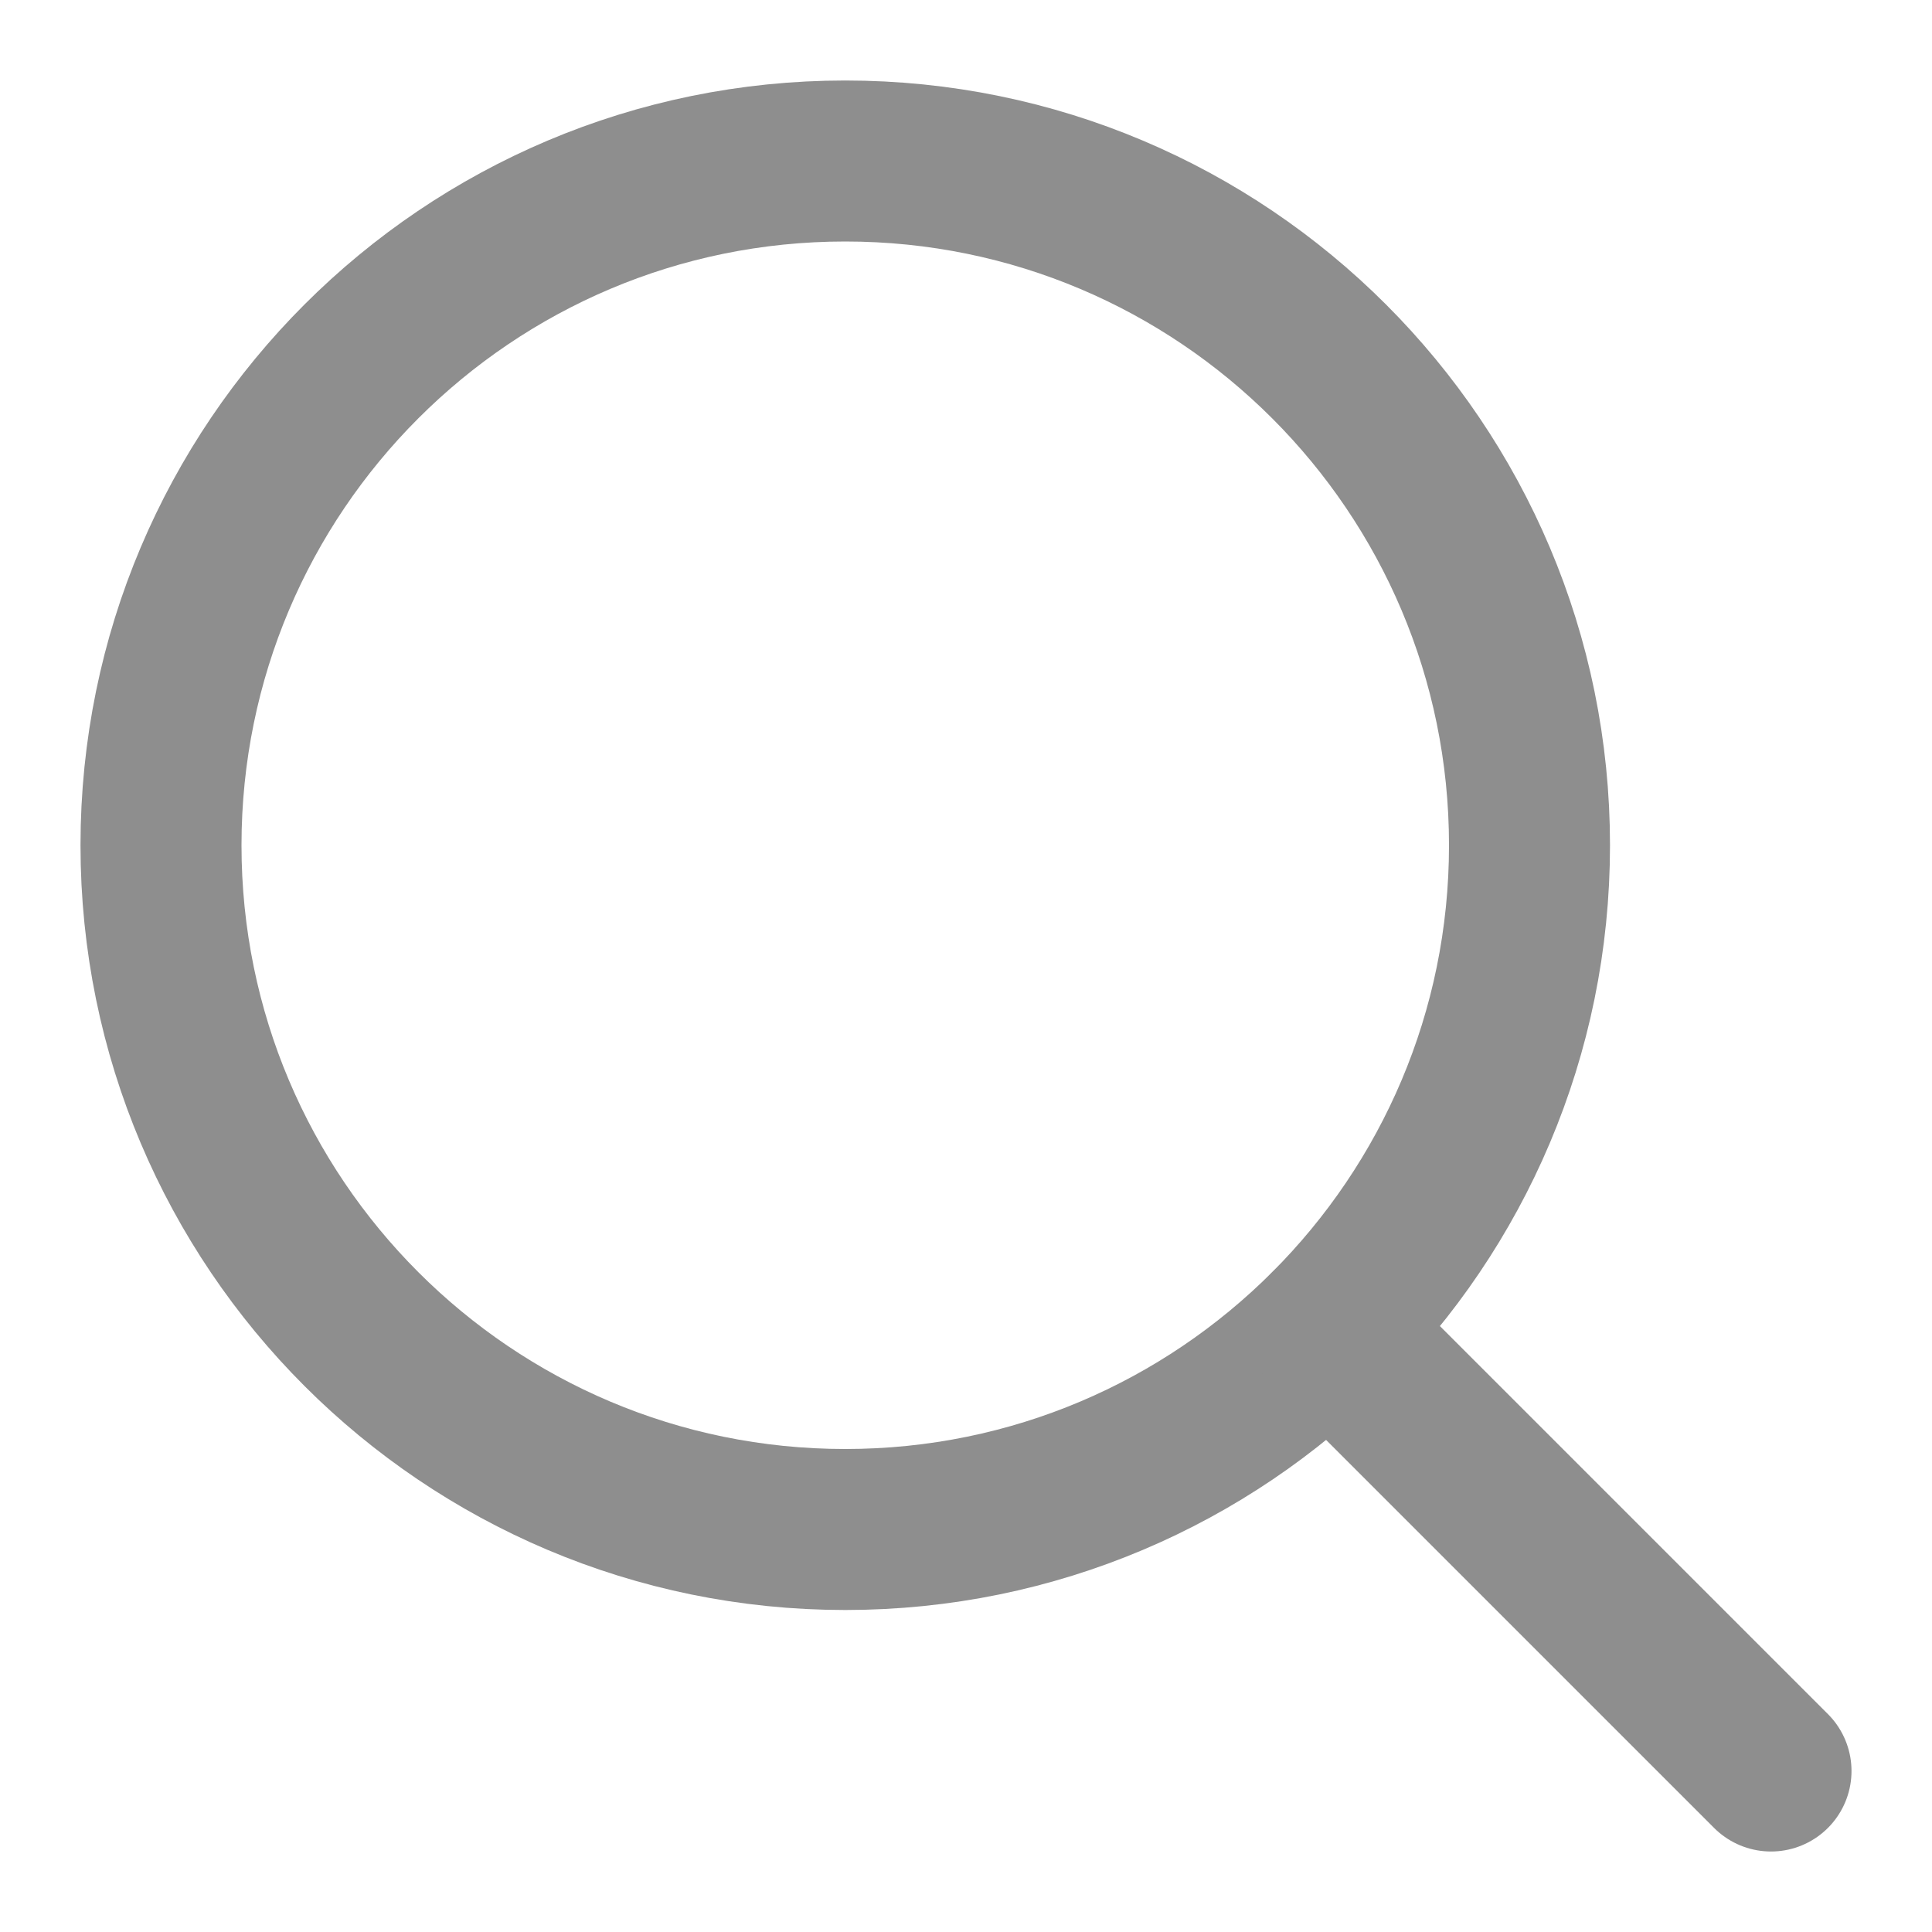
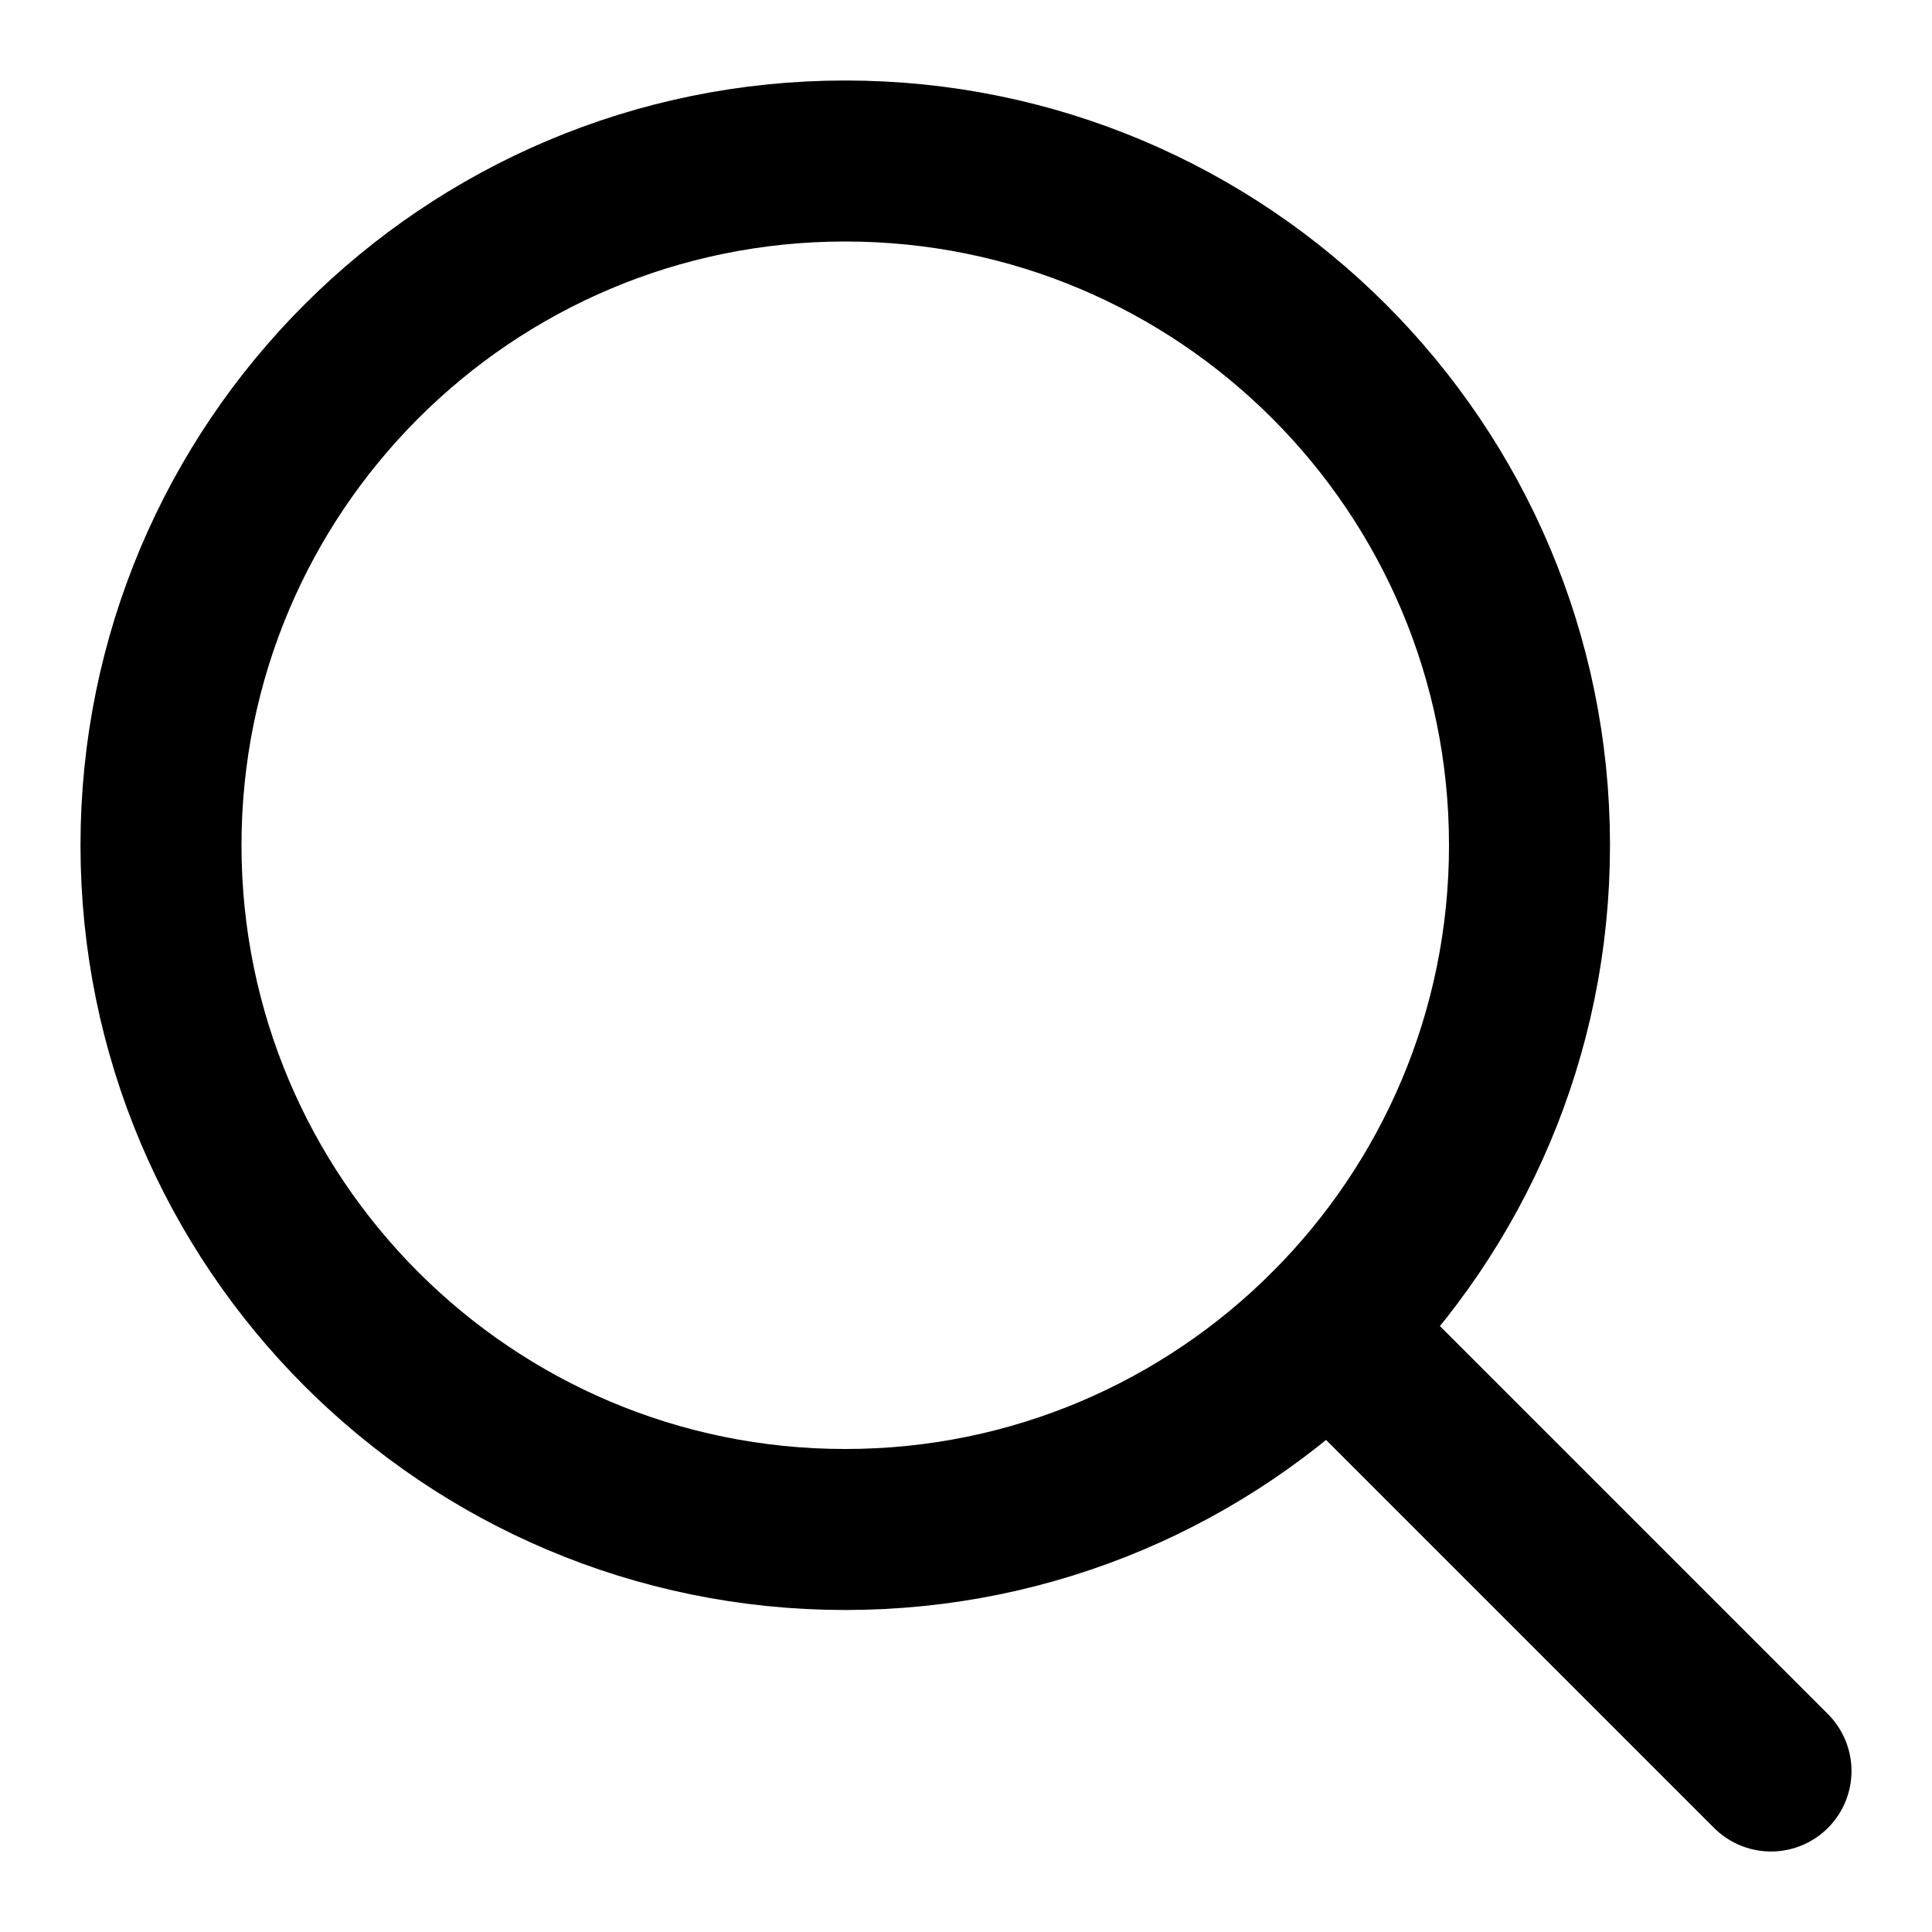
- <svg aria-label="Search" class="_ab6-" color="#8e8e8e" fill="#8e8e8e" height="16" role="img" viewBox="0 0 24 24" width="16">
+ <svg aria-label="Search" class="_ab6-" fill="#8e8e8e" height="16" role="img" viewBox="0 0 24 24" width="16">
  <path d="M19 10.5A8.5 8.5 0 1 1 10.5 2a8.5 8.5 0 0 1 8.5 8.5Z" fill="none" stroke="currentColor" stroke-linecap="round" stroke-linejoin="round" stroke-width="2">
</path>
  <line fill="none" stroke="currentColor" stroke-linecap="round" stroke-linejoin="round" stroke-width="2" x1="16.511" x2="22" y1="16.511" y2="22">
</line>
</svg>
